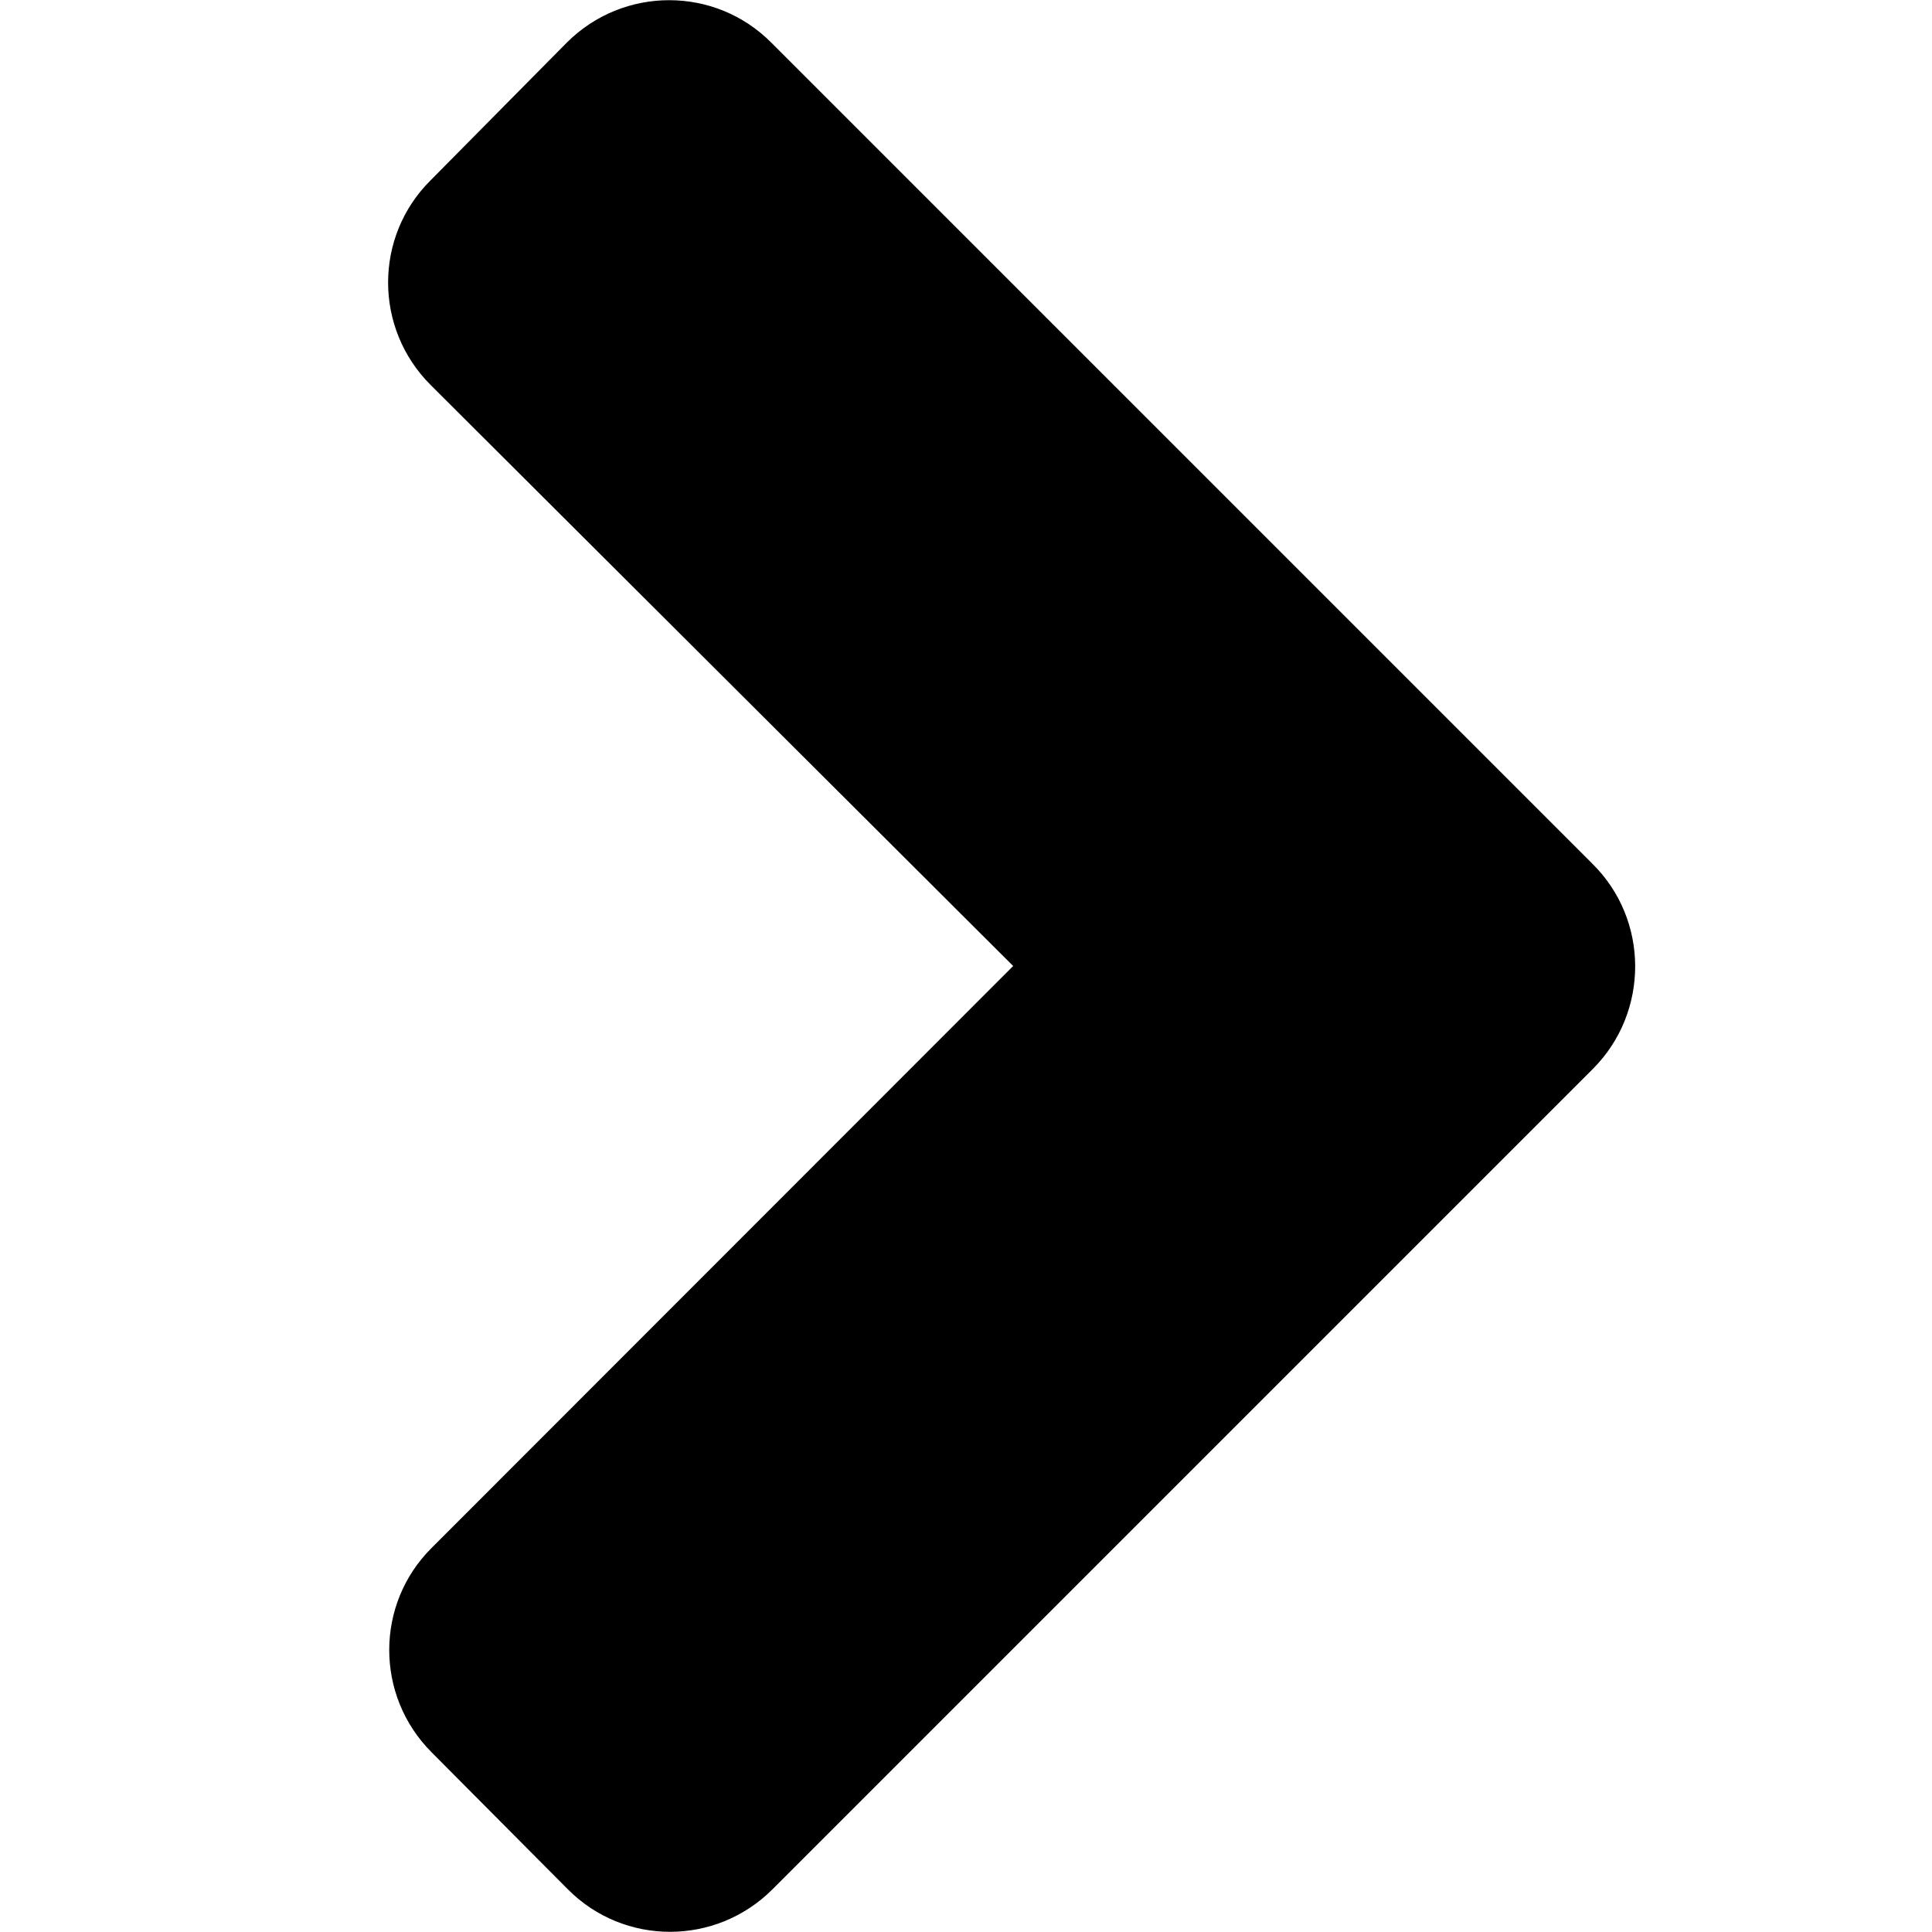
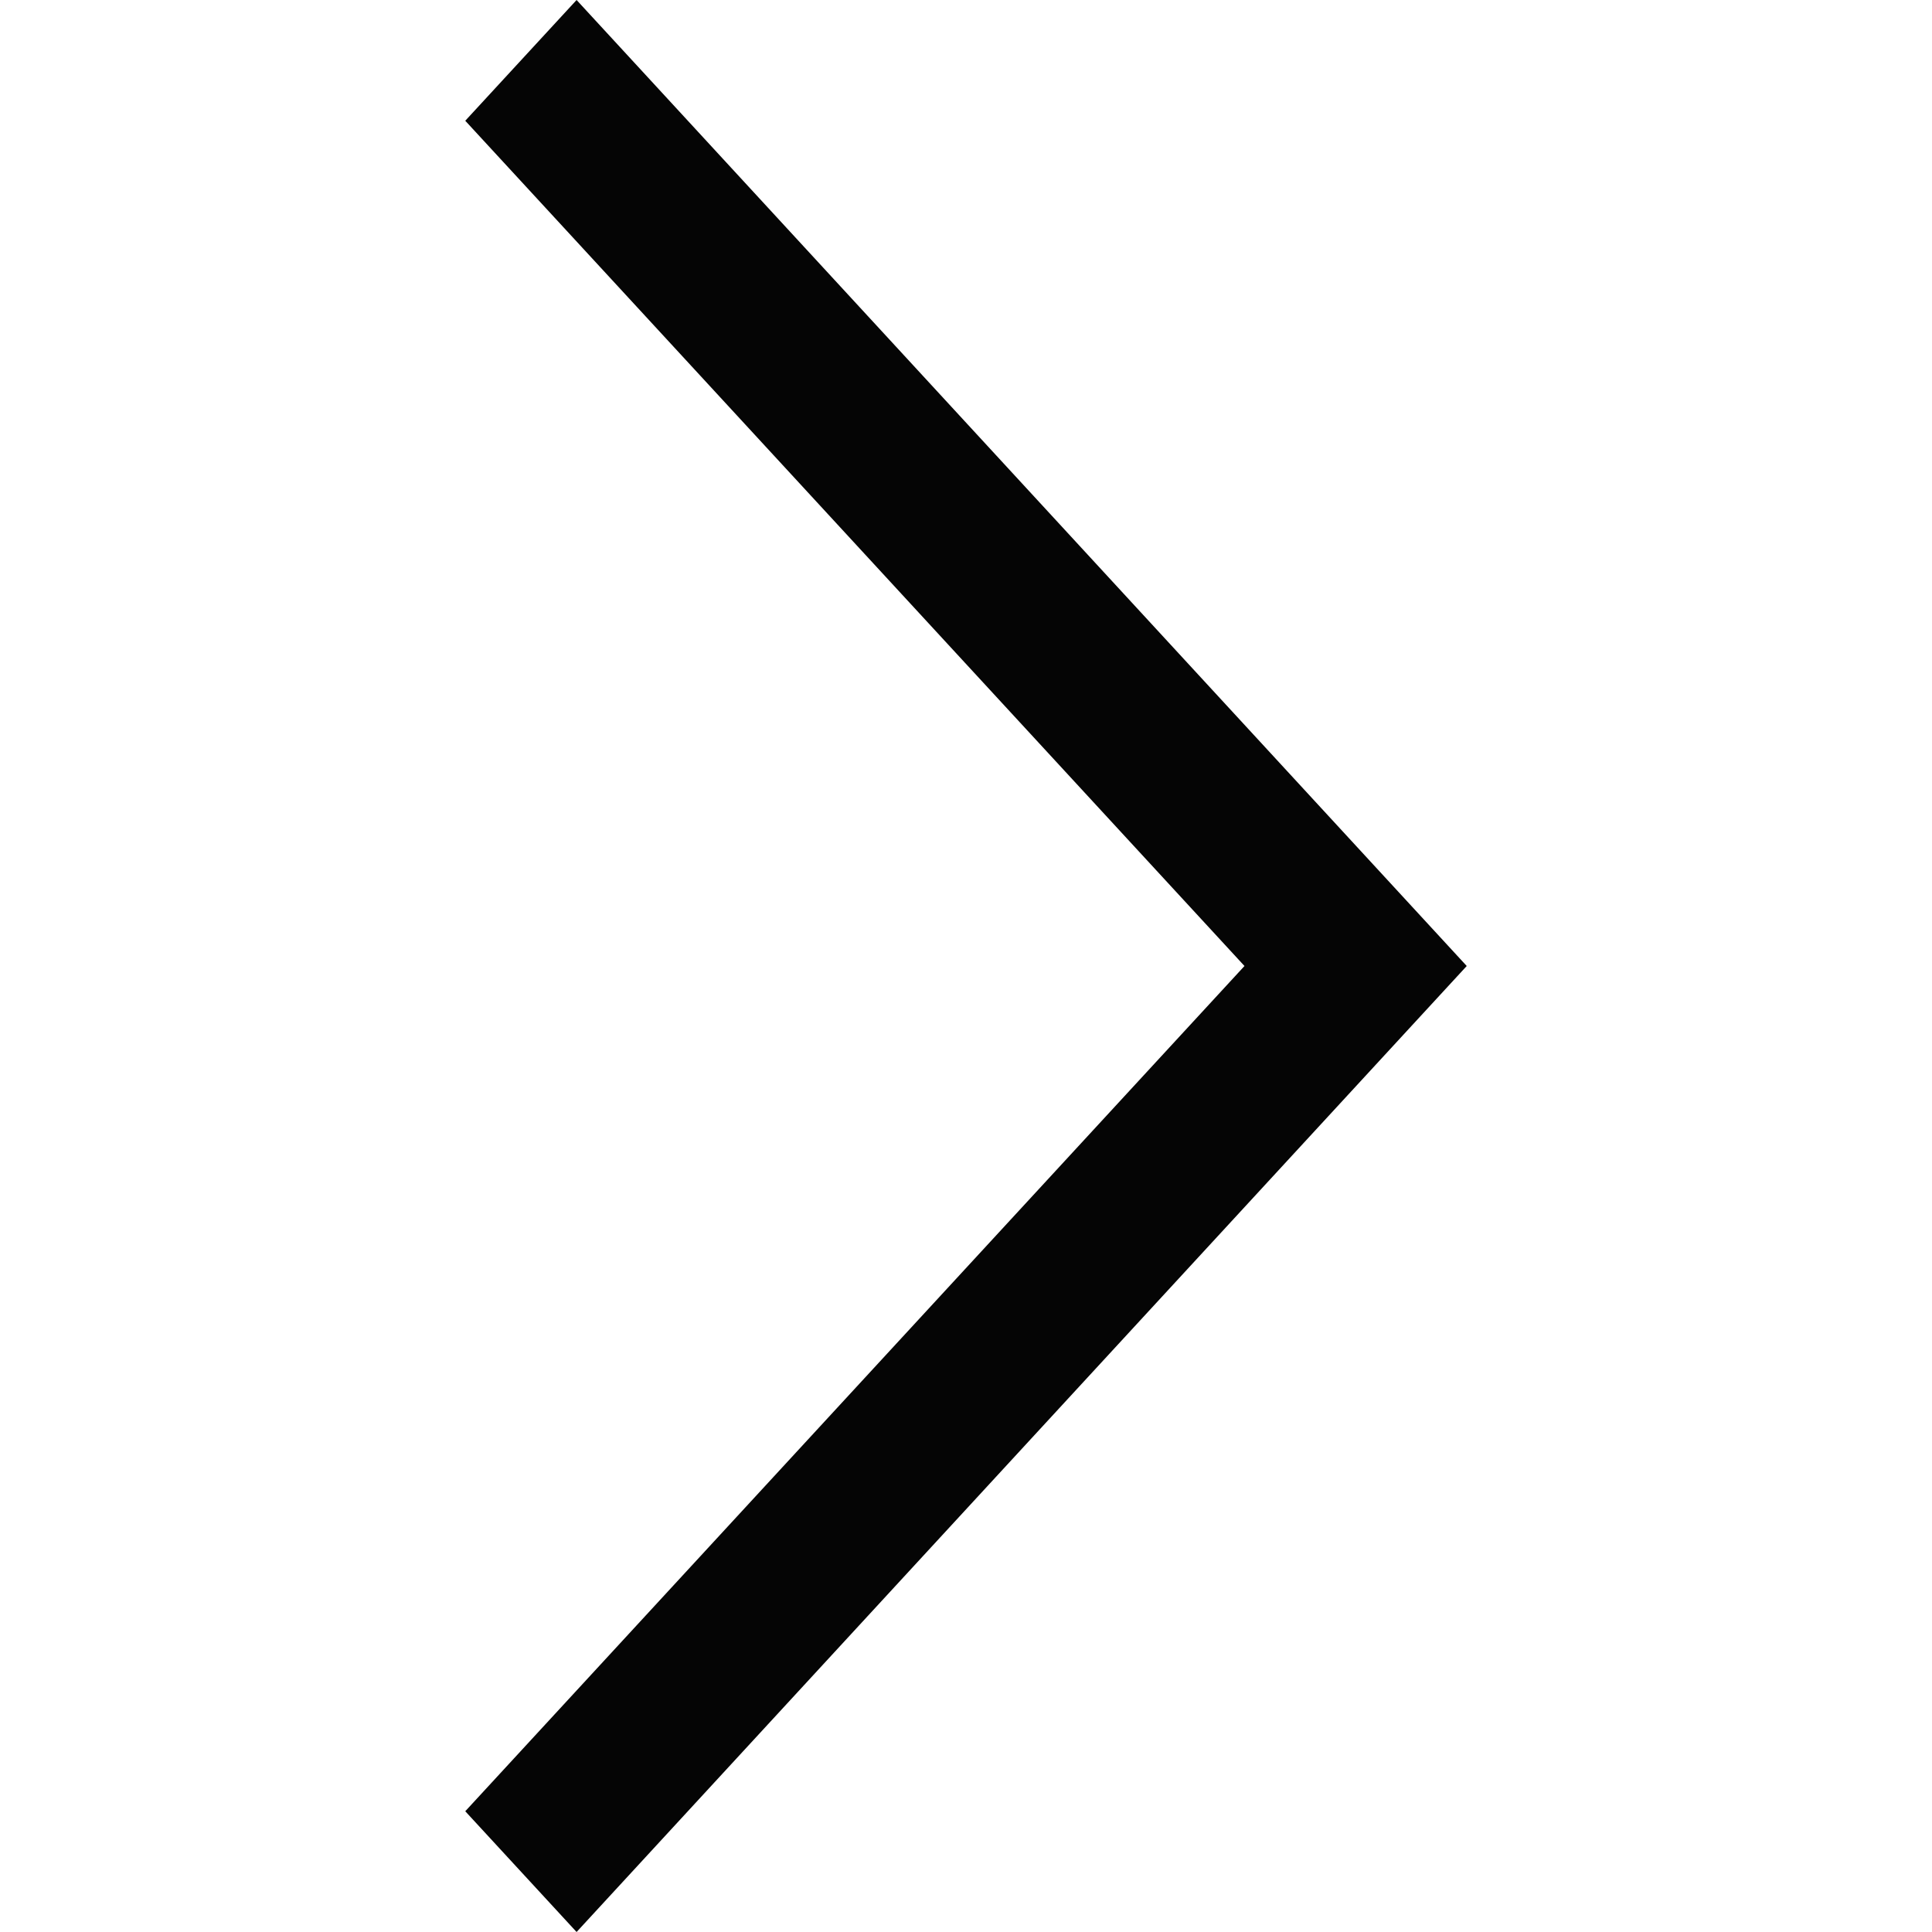
- <svg xmlns="http://www.w3.org/2000/svg" version="1.1" id="Calque_1" x="0px" y="0px" viewBox="0 0 512 512" enable-background="new 0 0 512 512" xml:space="preserve">
-   <path d="M422.2,283.2L204.7,500.7c-15,15-39.3,15-54.2,0l-36.1-36.3c-15-15-15-39.3,0-54.2L268.5,256L114.1,102  c-15-15-15-39.3,0-54.2l36.1-36.5c15-15,39.3-15,54.2,0l217.5,217.5C437.1,243.7,437.1,268.2,422.2,283.2z" />
+ <svg xmlns="http://www.w3.org/2000/svg" version="1.1" id="Calque_1" x="0px" y="0px" width="512px" height="512px" viewBox="0 0 512 512" style="enable-background:new 0 0 512 512;" xml:space="preserve">
+   <polygon style="fill:#050505;" points="152.8,0 123.3,32 329.8,256 123.3,480 152.8,512 388.7,256 " />
</svg>
